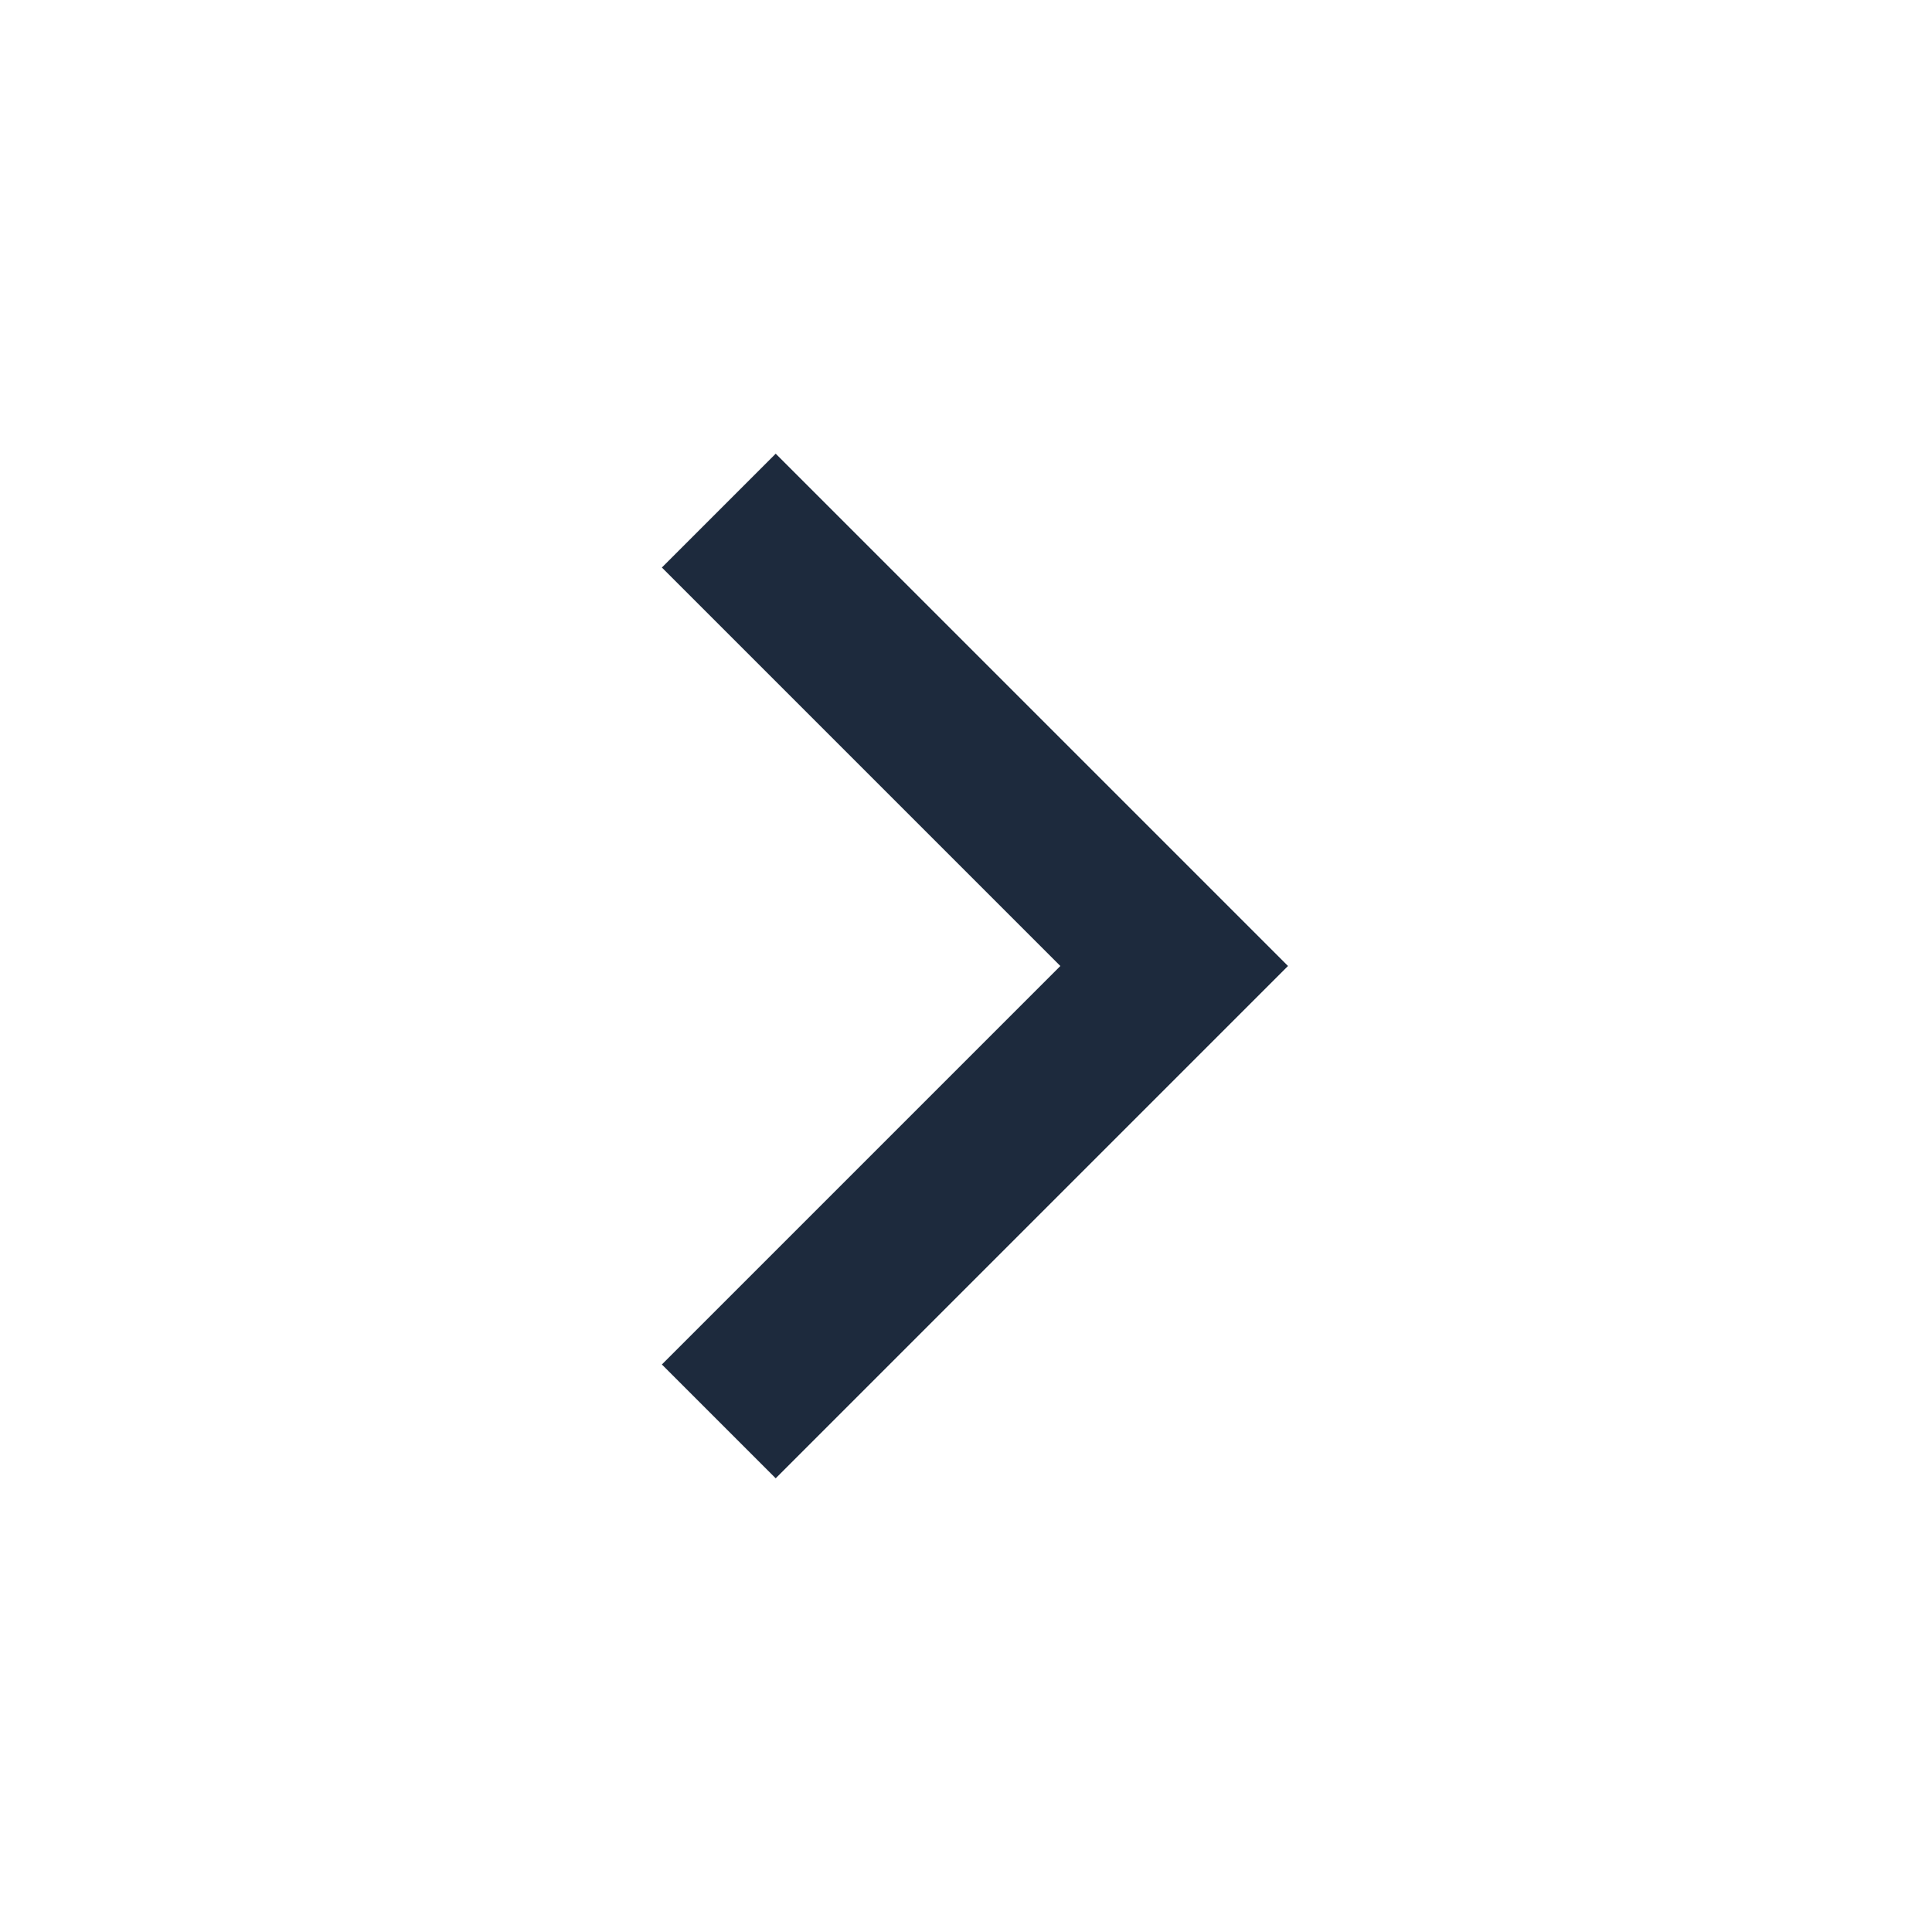
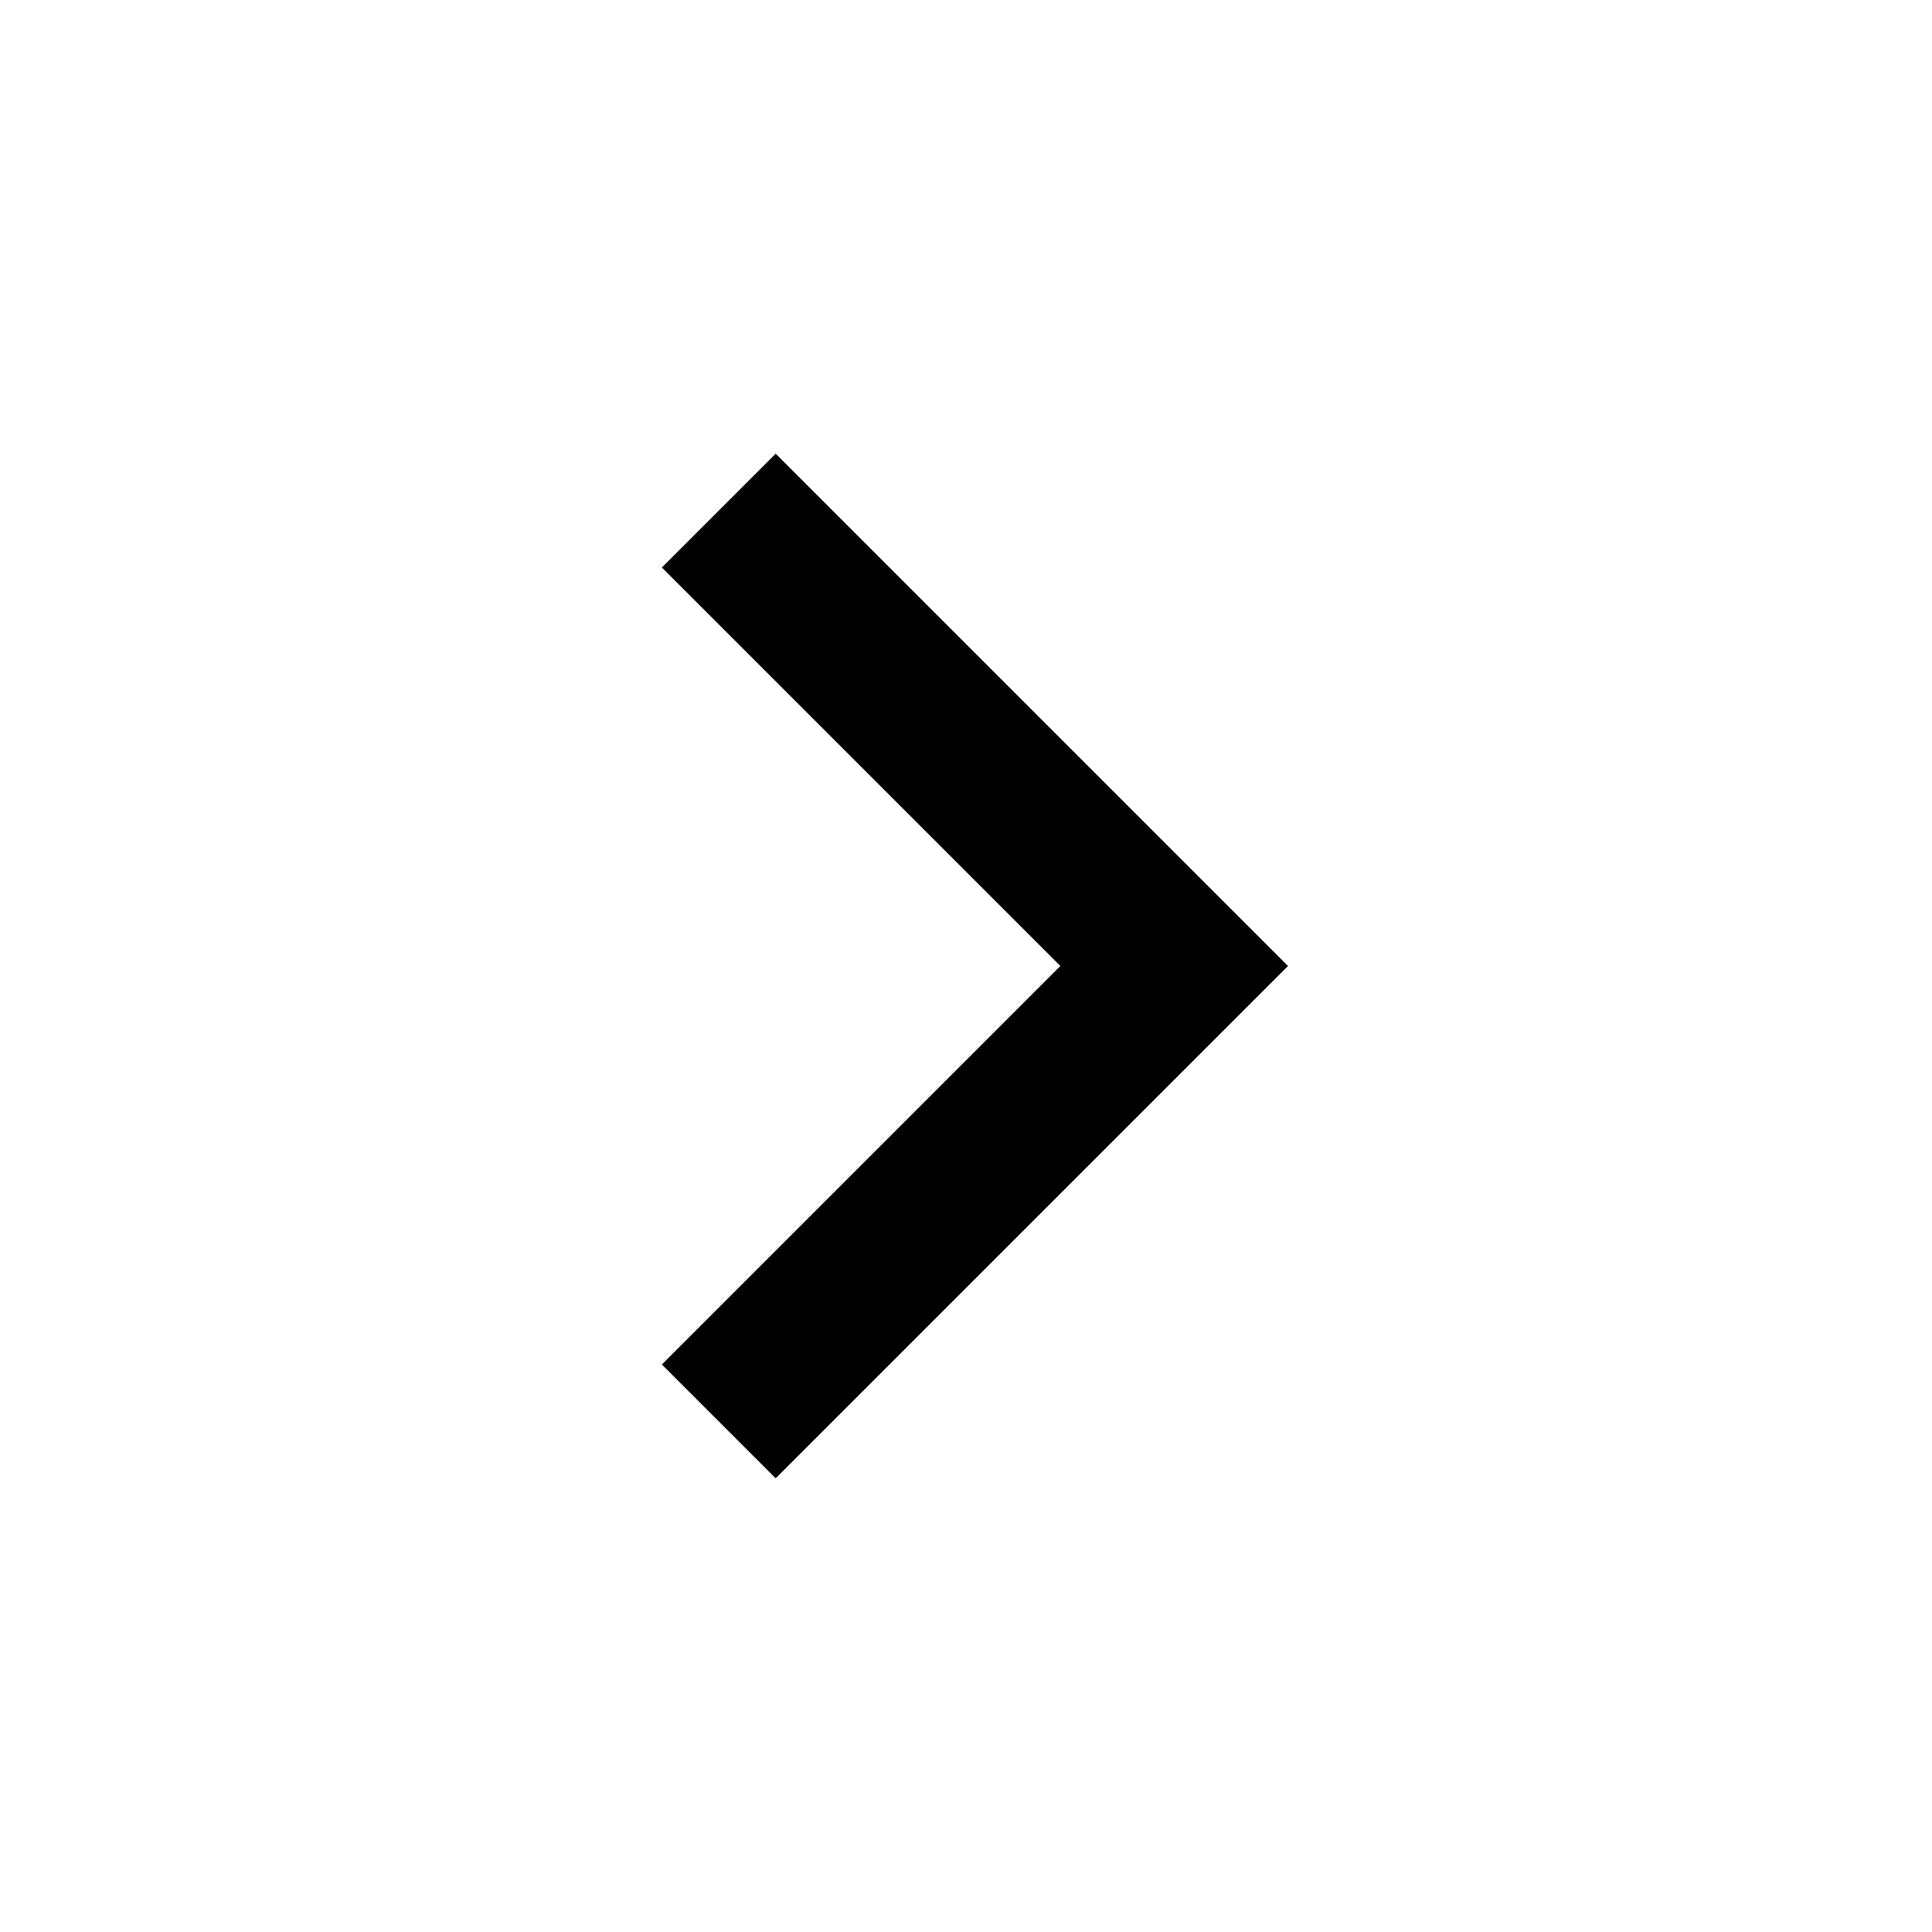
<svg xmlns="http://www.w3.org/2000/svg" width="24" height="24" viewBox="0 0 24 24" fill="none">
-   <path d="M13.172 12L8.222 7.05L9.636 5.636L16 12L9.636 18.364L8.222 16.95L13.172 12Z" fill="#1D2A3D" />
+   <path d="M13.172 12L8.222 7.05L9.636 5.636L16 12L9.636 18.364L8.222 16.95L13.172 12Z" fill="currentColor" />
</svg>
